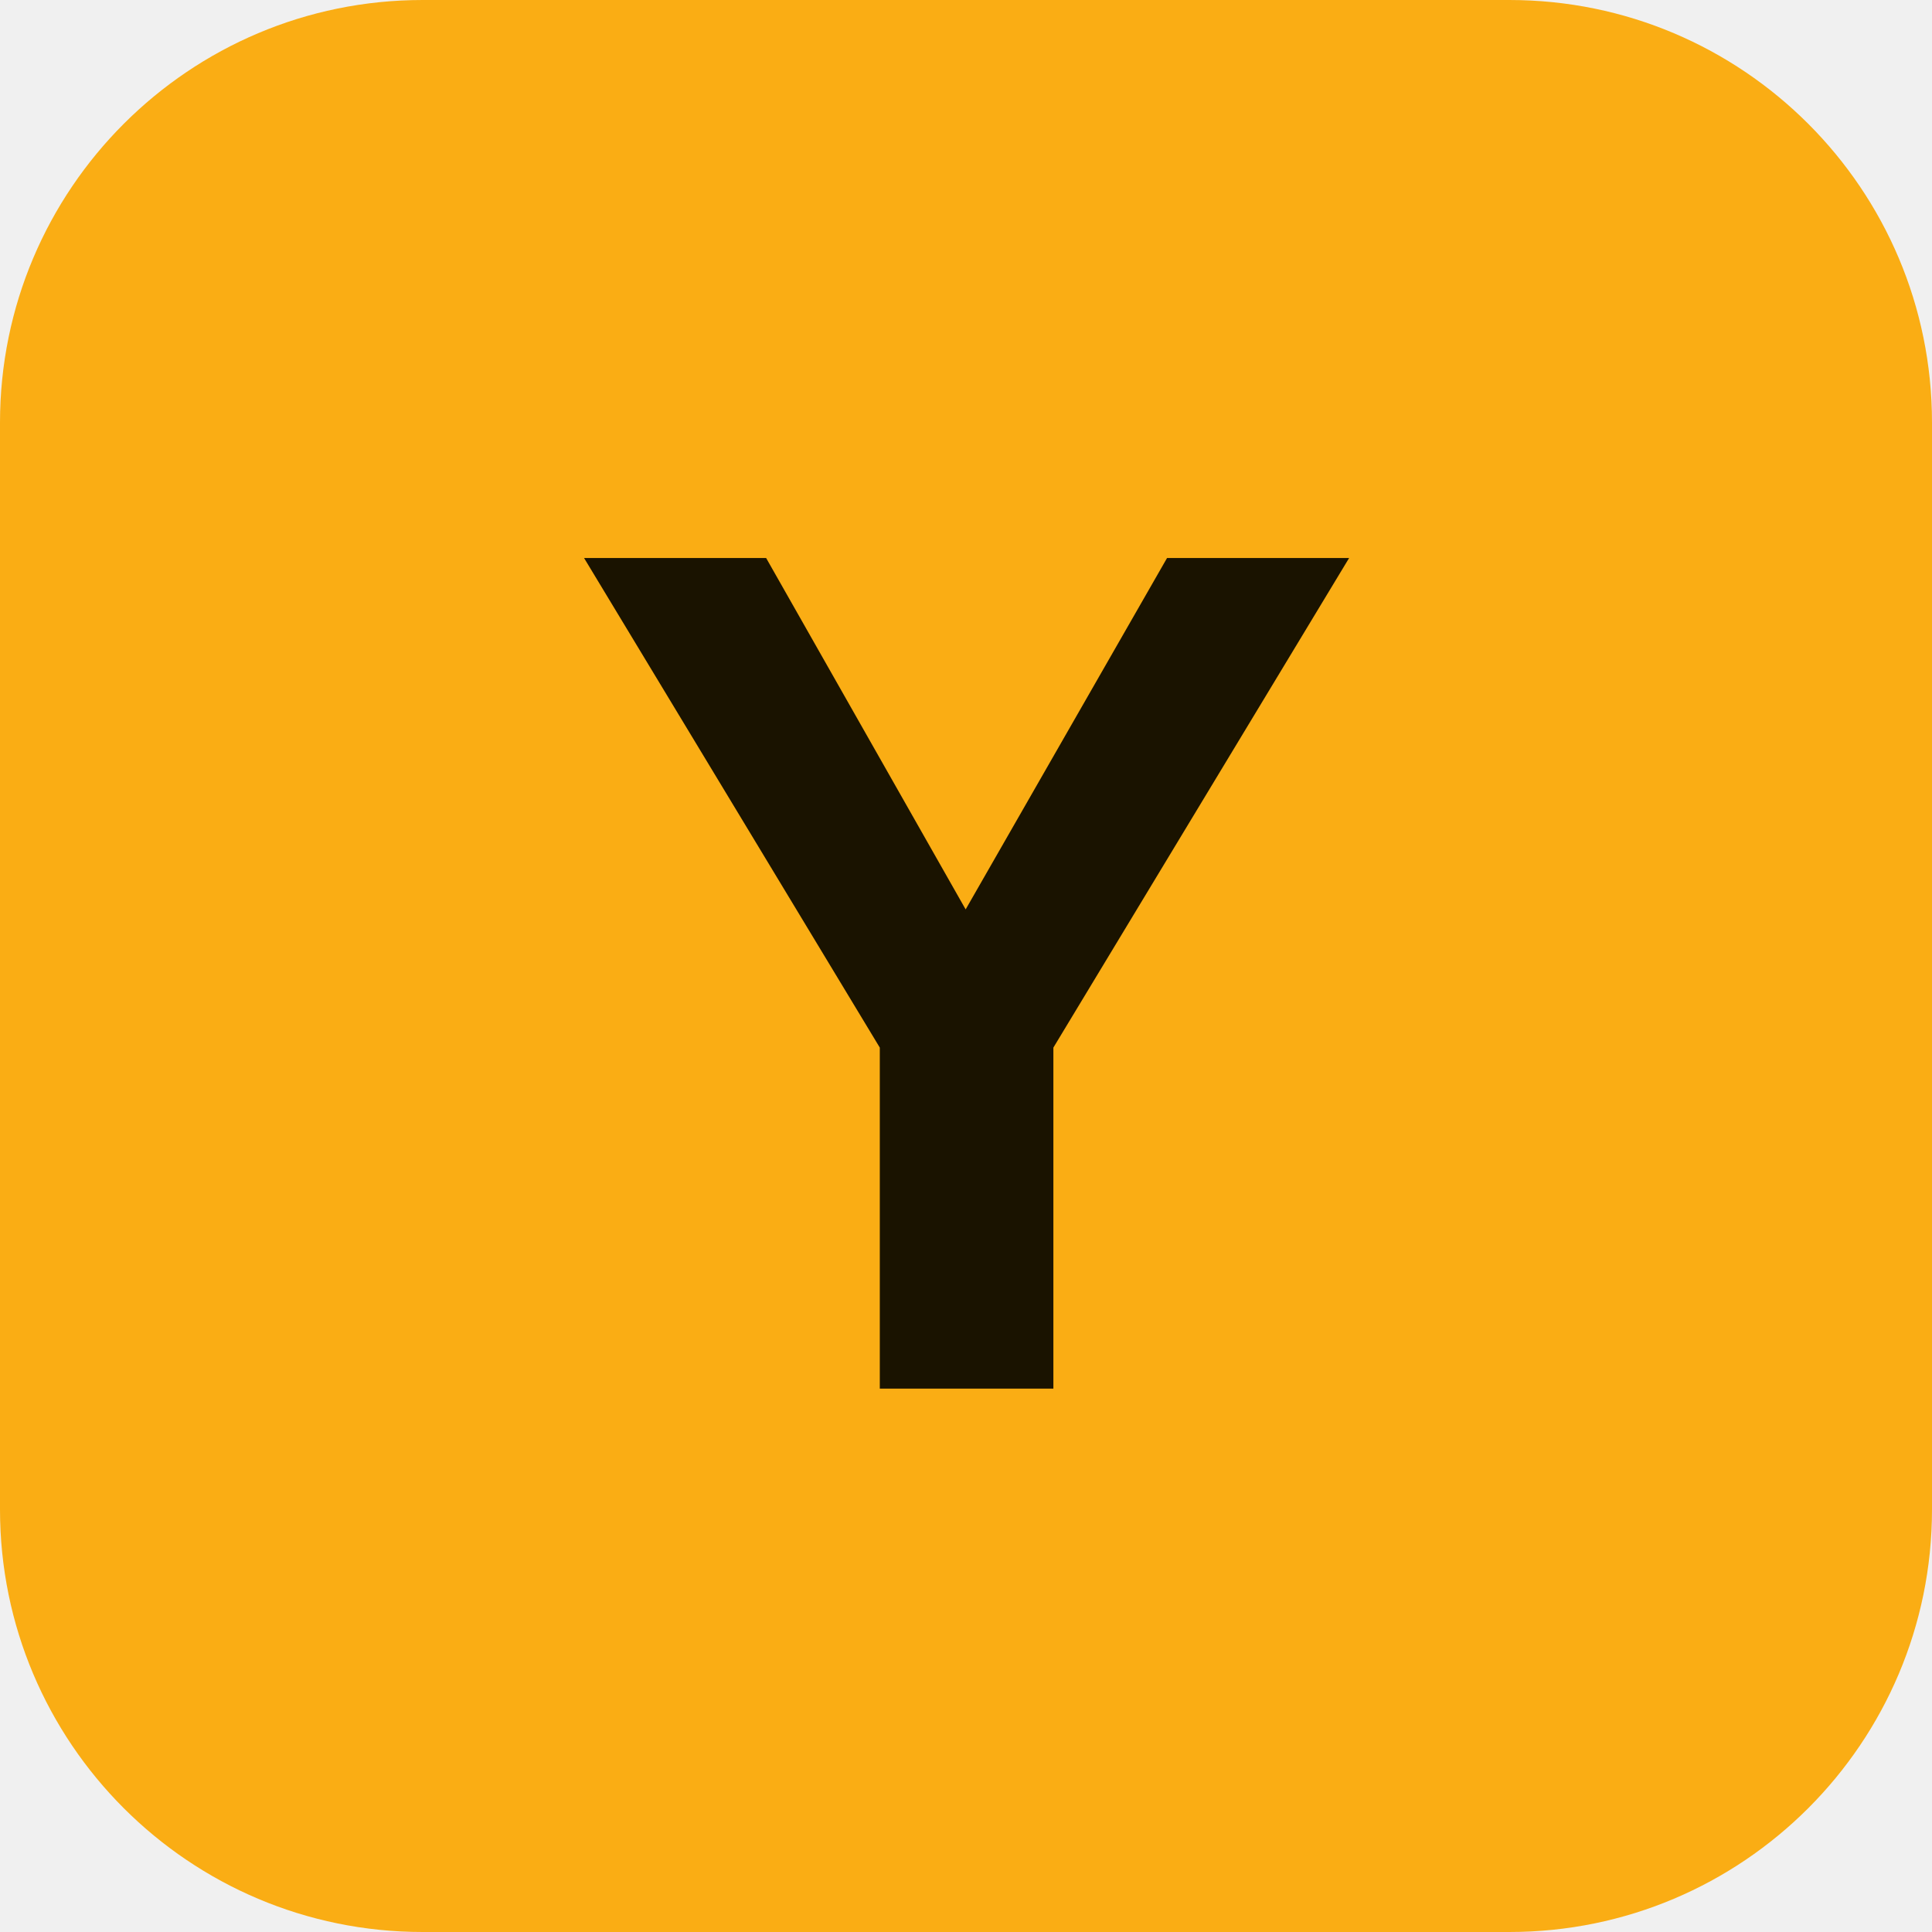
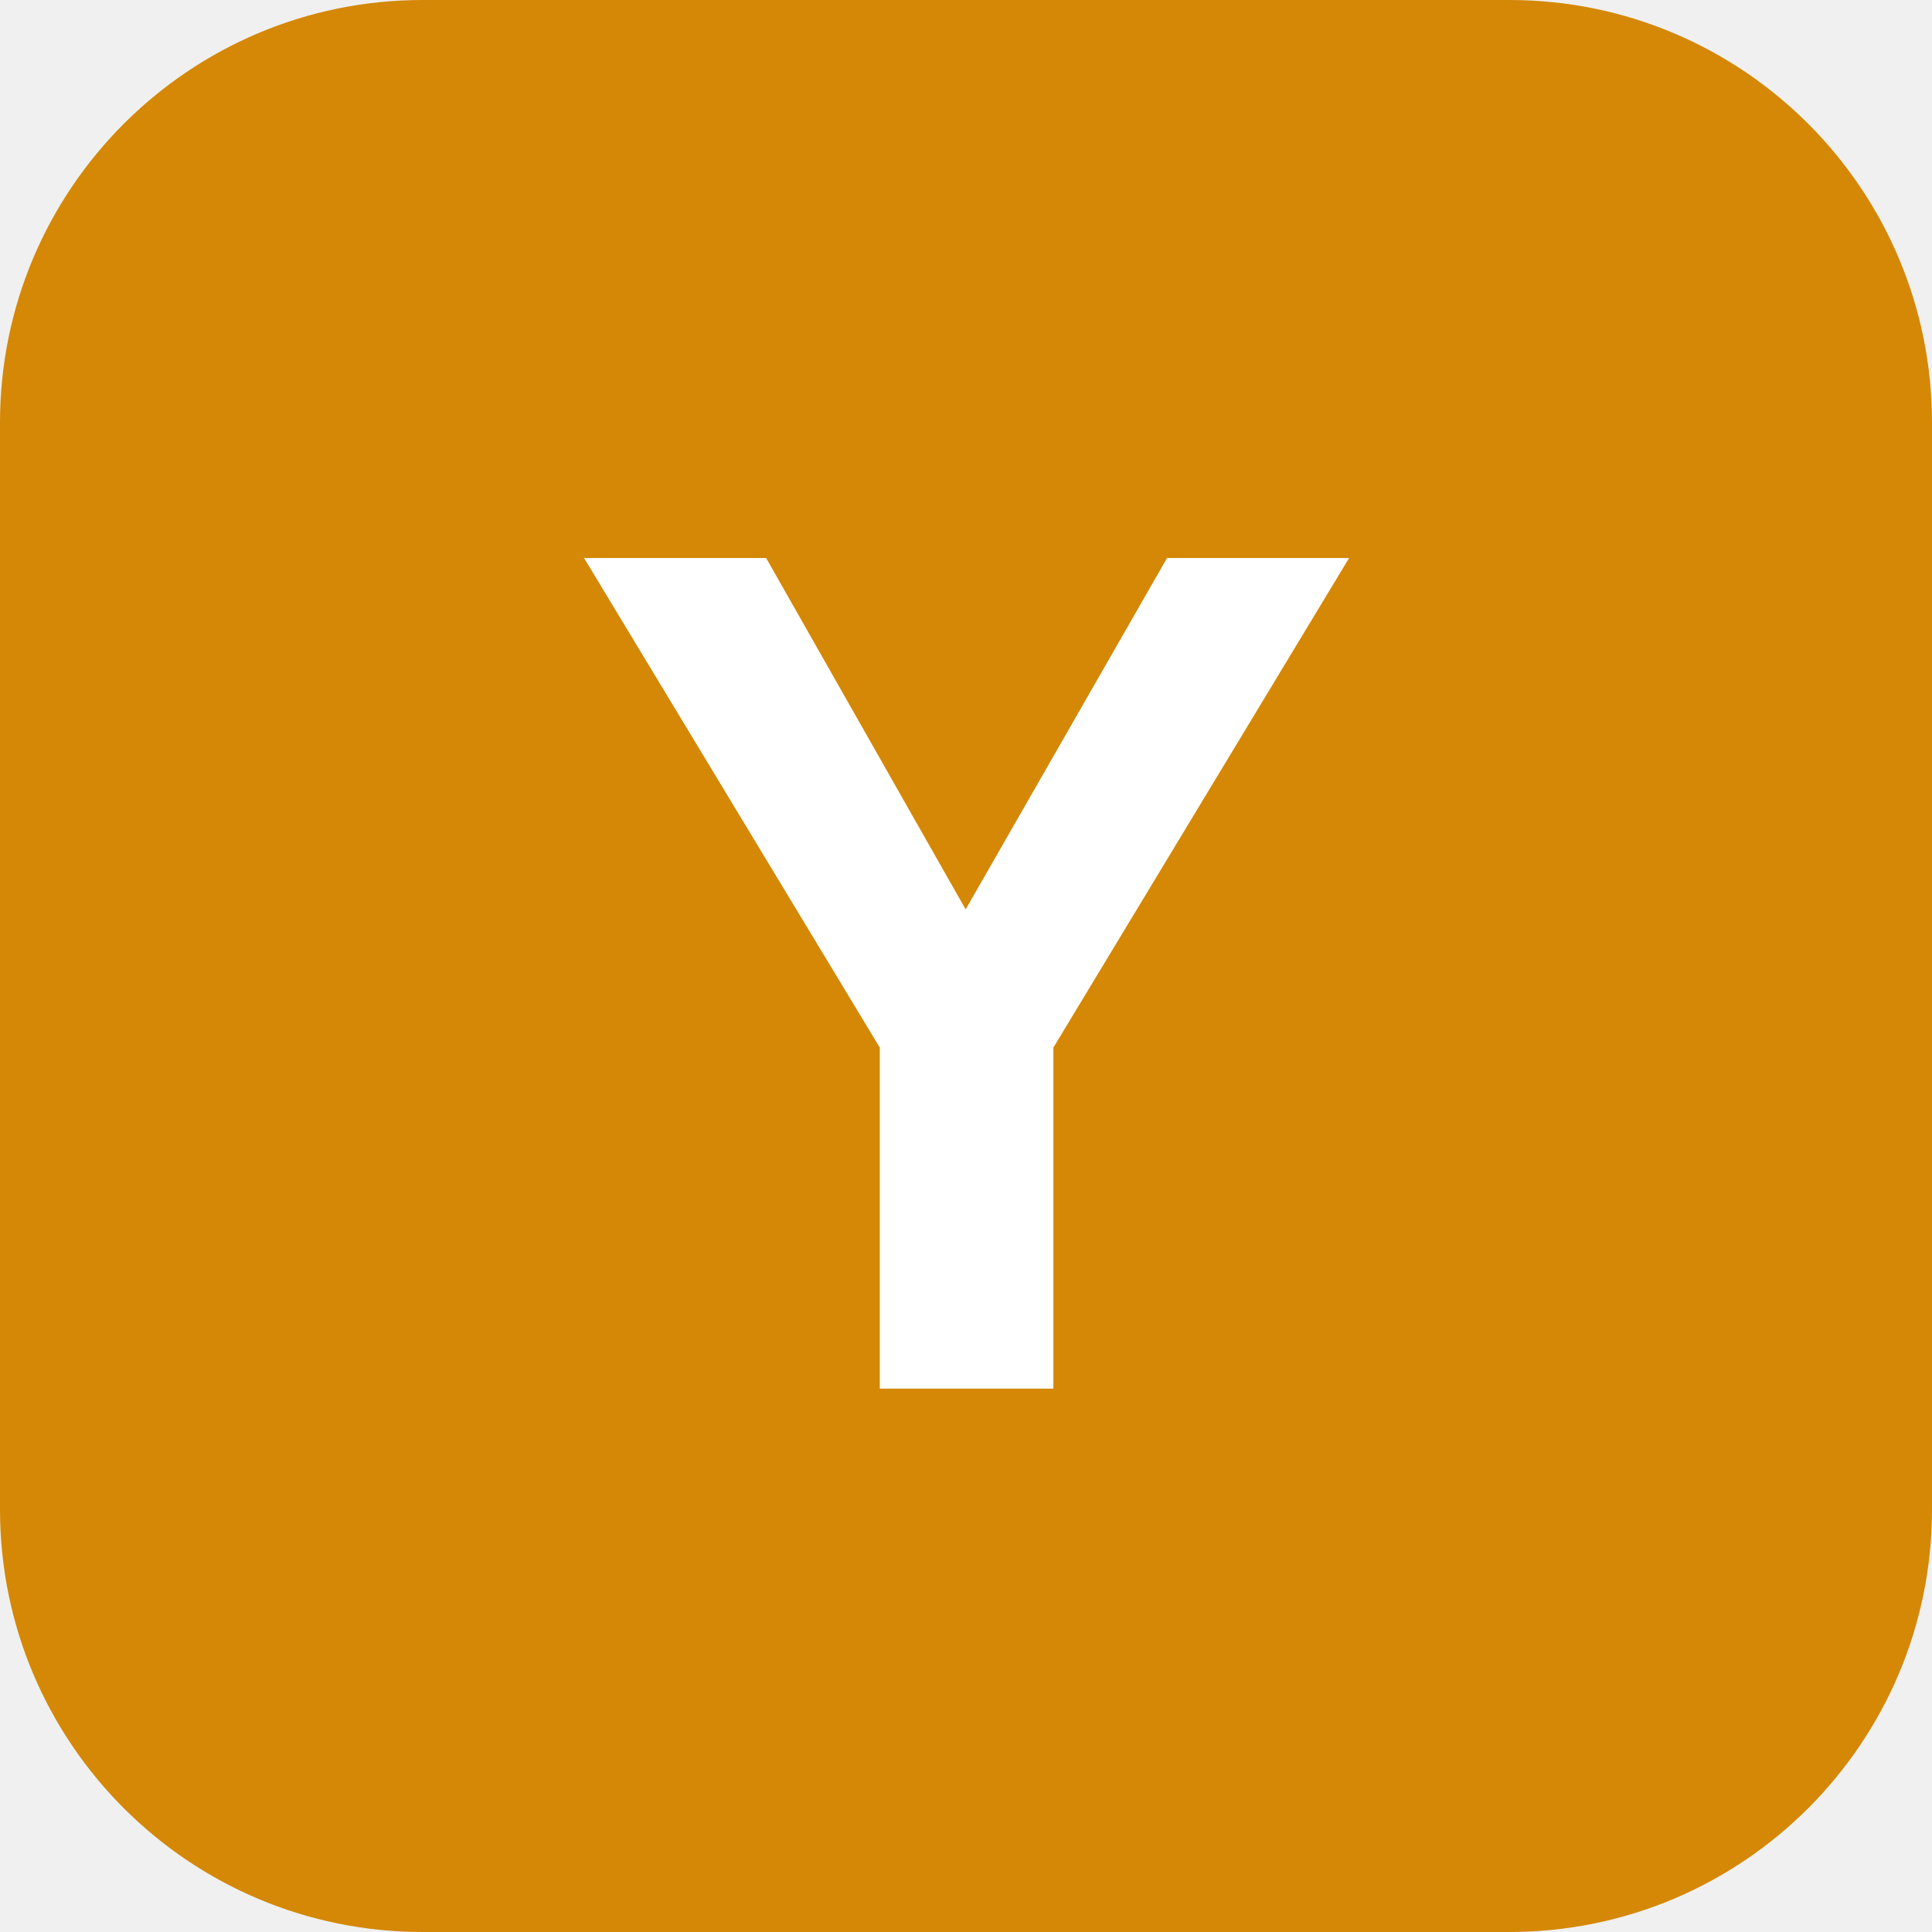
<svg xmlns="http://www.w3.org/2000/svg" viewBox="0 0 64 64">
-   <rect width="64" height="64" rx="14" fill="#FAAD14" />
-   <text x="32" y="46" text-anchor="middle" font-family="Arial, Helvetica, sans-serif" font-weight="900" font-size="40" fill="#1A1300">Y</text>
+   <rect width="64" height="64" rx="14" fill="#D48806" />
+   <text x="32" y="46" text-anchor="middle" font-family="Arial, Helvetica, sans-serif" font-weight="900" font-size="40" fill="#FFFFFF">Y</text>
</svg>
